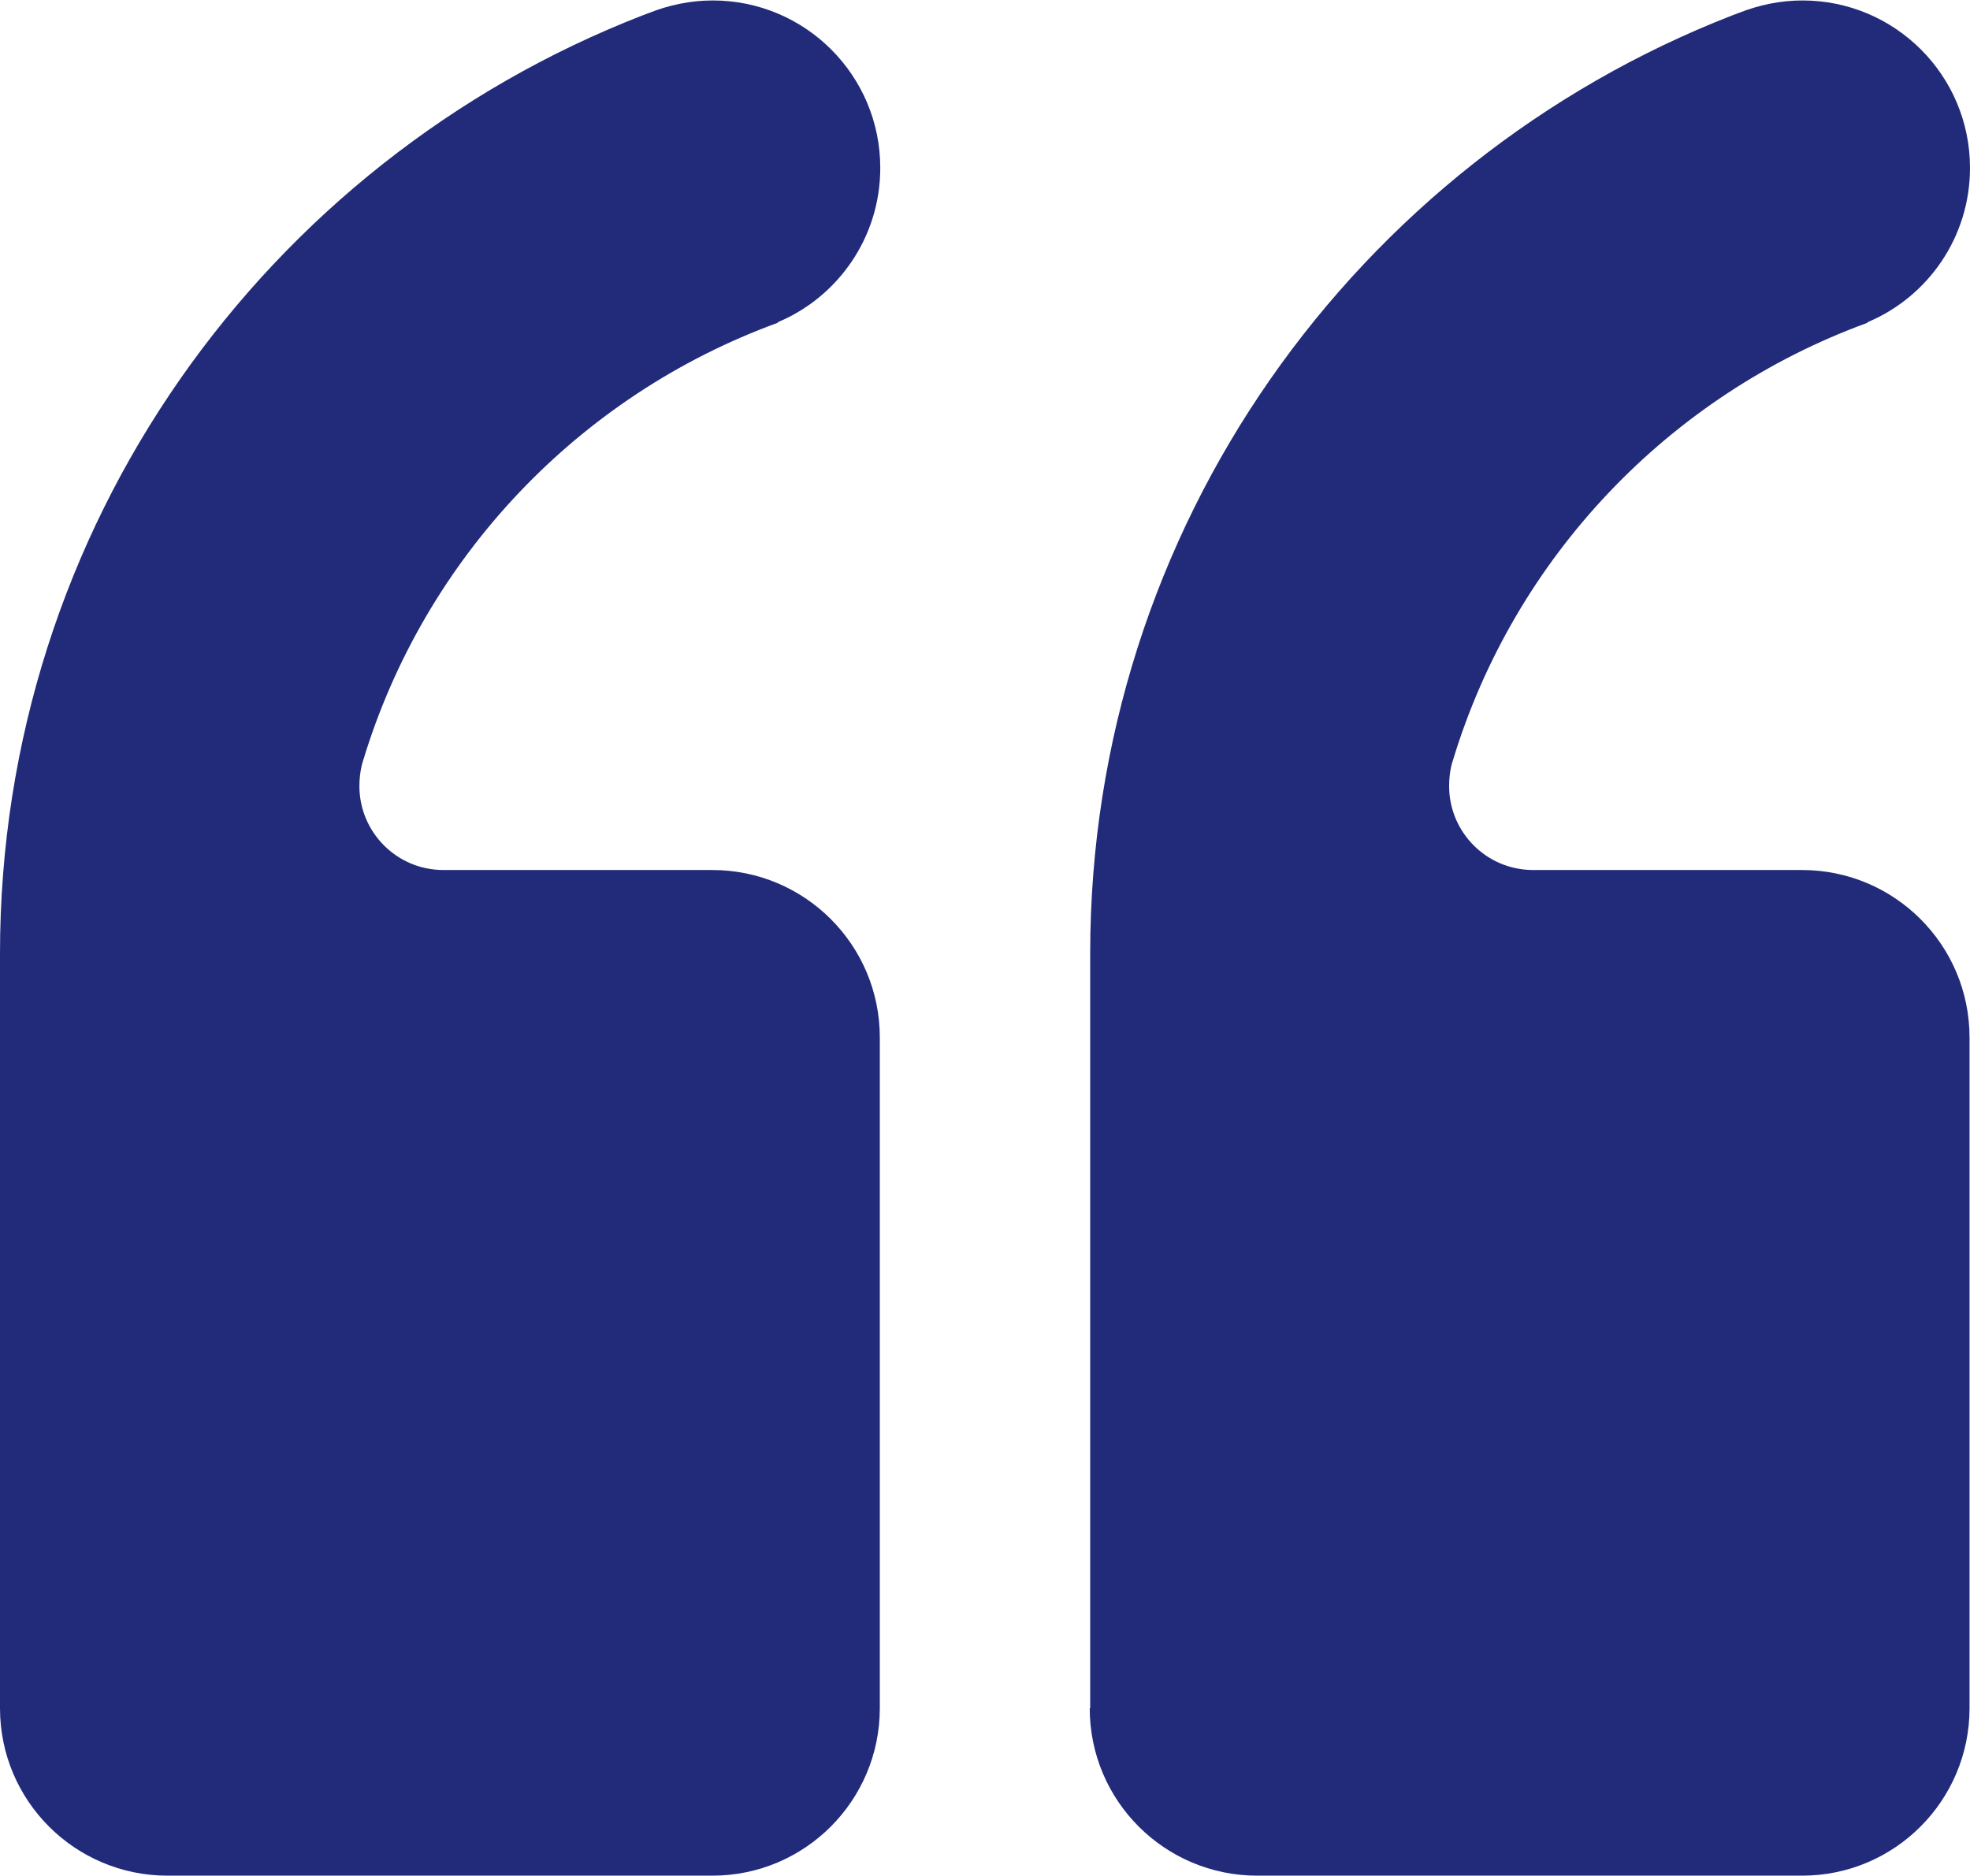
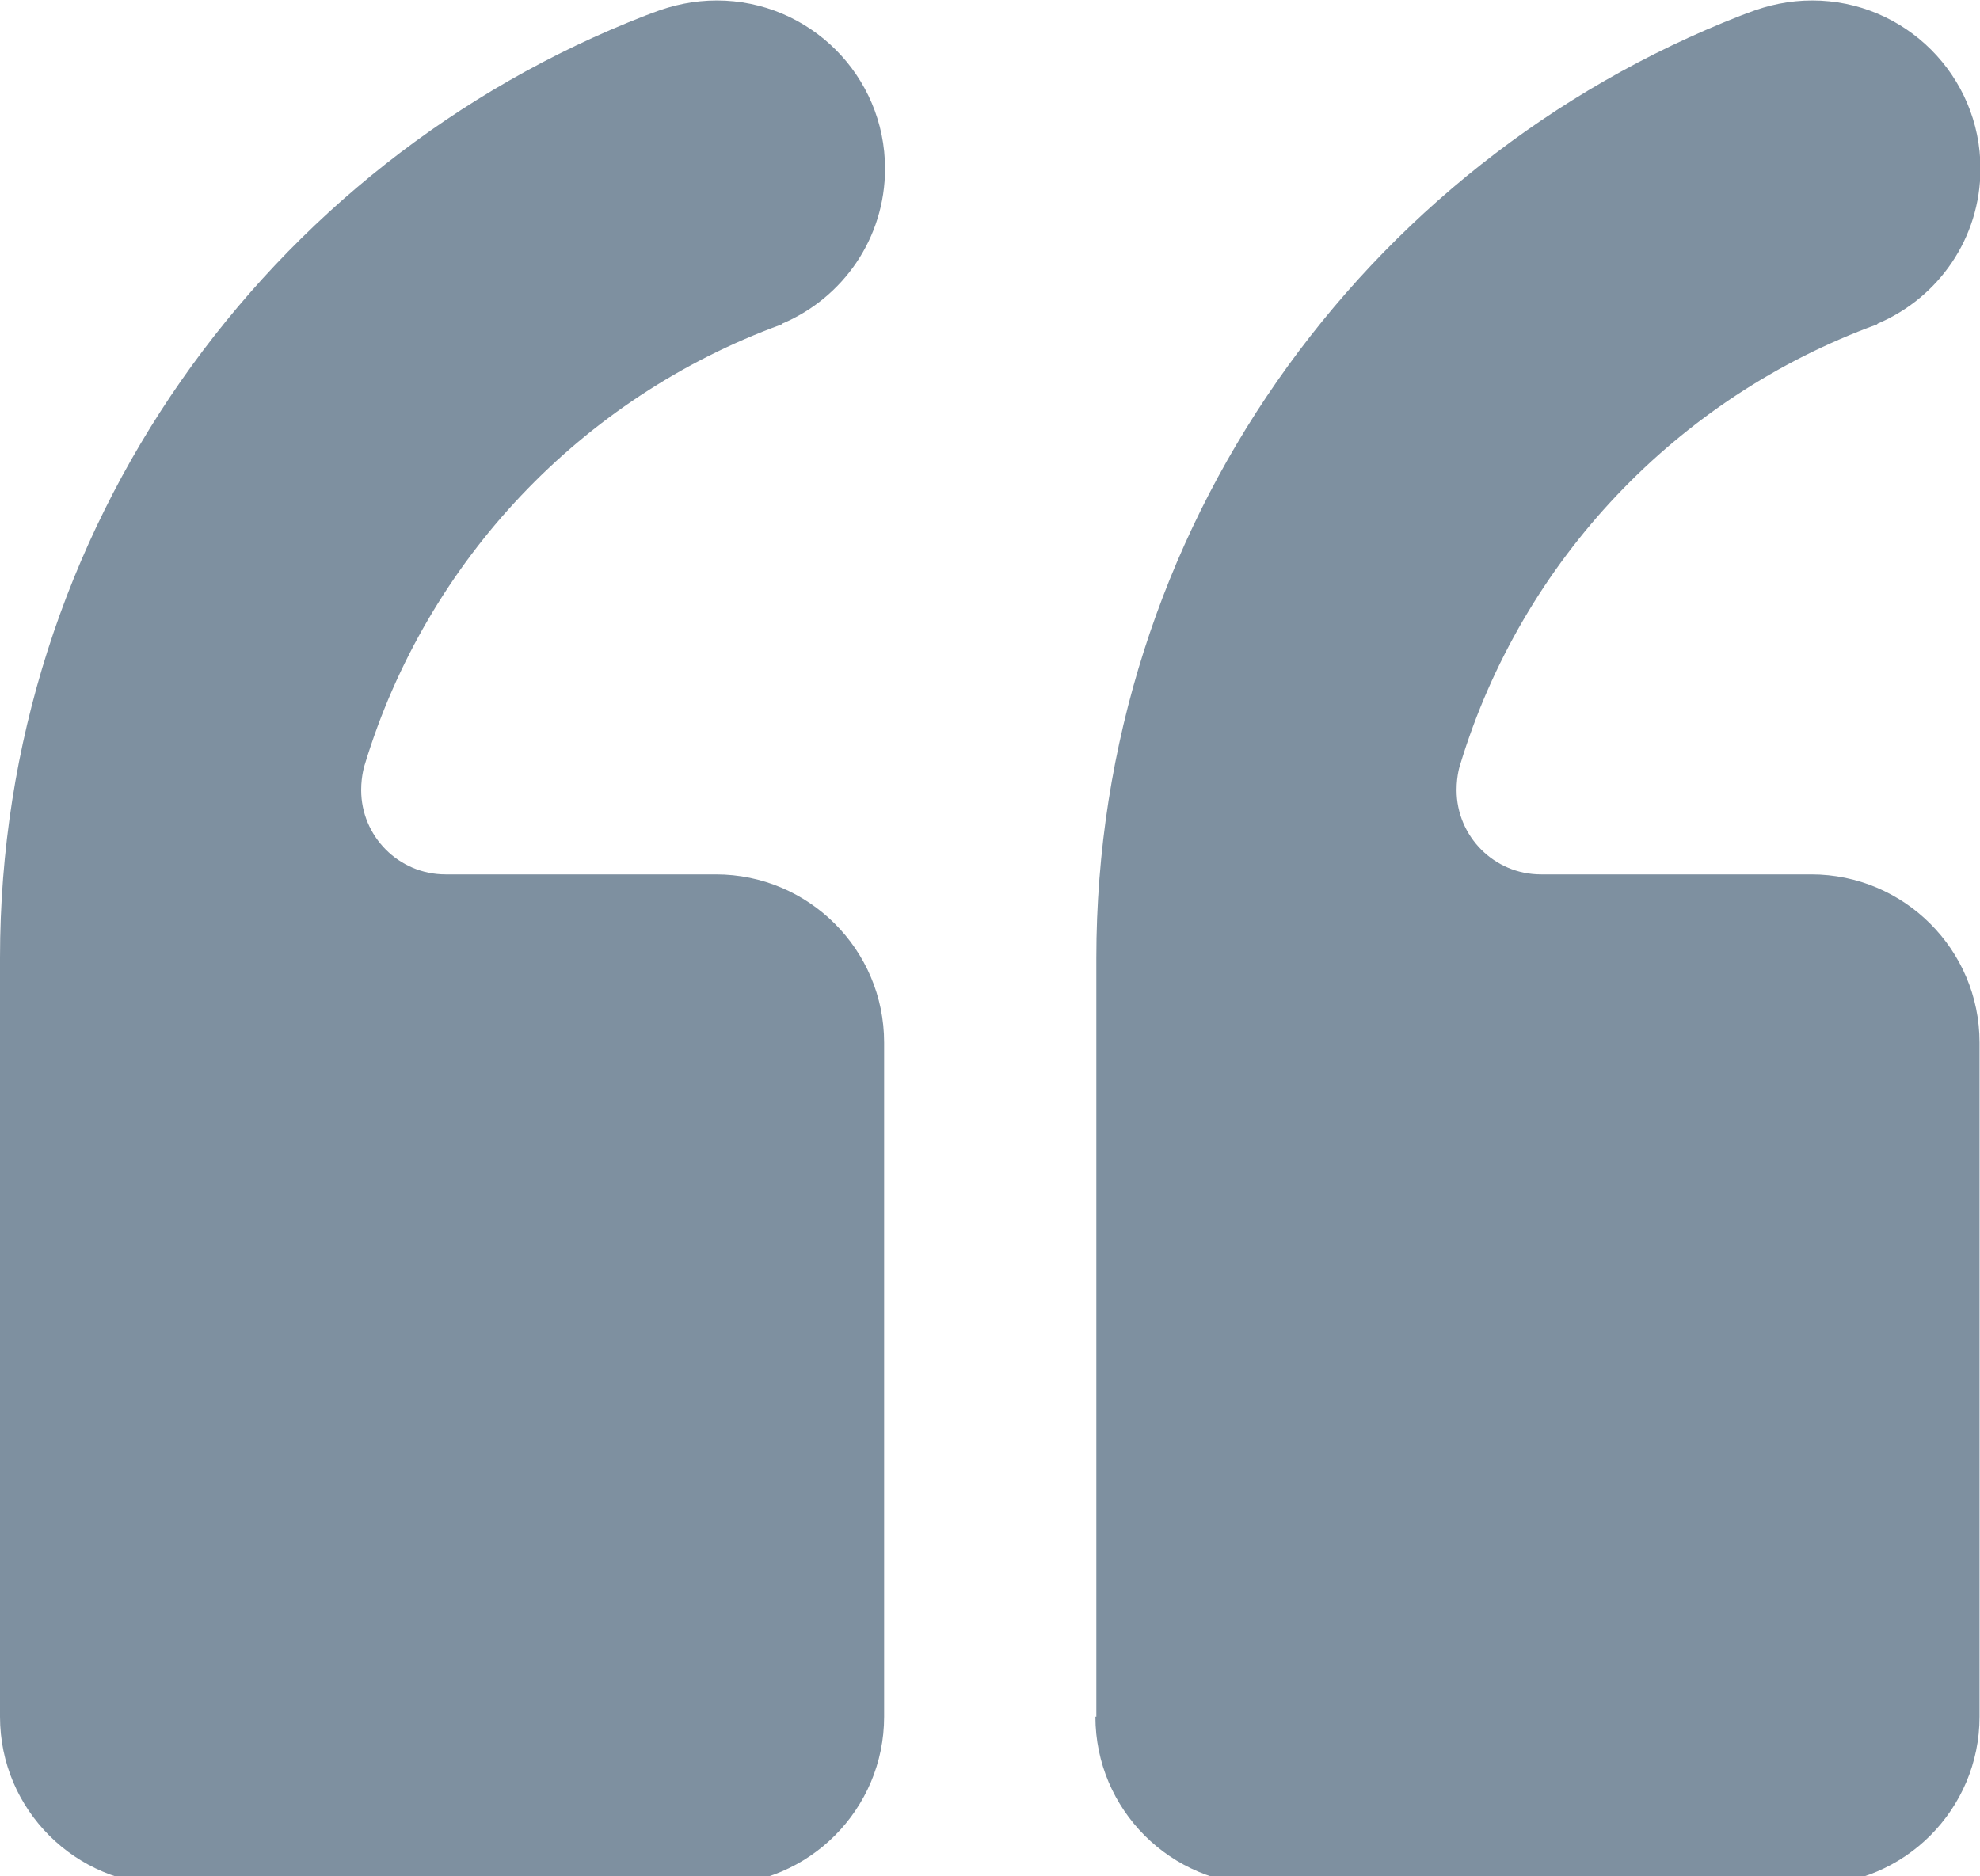
- <svg xmlns="http://www.w3.org/2000/svg" version="1.1" id="Layer_1" x="0px" y="0px" viewBox="71 12.3 427 406.6" enable-background="new 71 12.3 427 406.6" xml:space="preserve">
-   <path fill="#212B7A" d="M71,382.6c0,20.1,16.3,36.3,36.3,36.3h118.1c20.1,0,36.3-16.3,36.3-36.3V237.2c0-20.1-16.3-36.3-36.3-36.3  h-58.3c-10.1,0-18.2-8.2-18.2-18.2c0-3.3,0.8-5.5,0.8-5.5c13.3-44,46.8-79.2,89.8-94.9l0.2-0.2c13-5.5,22.1-18.4,22.1-33.4  c0-20.1-16.3-36.3-36.3-36.3c-4.9,0-9.5,1-13.8,2.7l-1.6,0.6C128.7,47.4,71,126.4,71,219V382.6z M307.2,382.6  c0,20.1,16.3,36.3,36.3,36.3h118.1c20.1,0,36.3-16.3,36.3-36.3V237.2c0-20.1-16.3-36.3-36.3-36.3h-58.3c-10.1,0-18.2-8.2-18.2-18.2  c0-3.4,0.8-5.5,0.8-5.5c13.3-44,46.8-79.2,89.8-94.9l0.2-0.2c13-5.5,22.1-18.4,22.1-33.4c0-20.1-16.3-36.3-36.3-36.3  c-4.9,0-9.5,1-13.8,2.7l-1.6,0.6c-81.3,31.7-139,110.8-139,203.3V382.6z" />
+ <svg xmlns="http://www.w3.org/2000/svg" version="1.1" id="Layer_1" x="0px" y="0px" viewBox="71 22.7 432 409.3" enable-background="new 71 22.7 432 409.3" xml:space="preserve">
+   <path fill="#7E90A0" d="M71,397.3c0,20.3,16.5,36.7,36.7,36.7h119.5c20.3,0,36.7-16.5,36.7-36.7V250.2c0-20.3-16.5-36.7-36.7-36.7  h-59c-10.2,0-18.4-8.3-18.4-18.4c0-3.3,0.8-5.6,0.8-5.6c13.5-44.5,47.3-80.1,90.9-96l0.2-0.2c13.2-5.6,22.4-18.6,22.4-33.8  c0-20.3-16.5-36.7-36.7-36.7c-5,0-9.6,1-14,2.7l-1.6,0.6C129.4,58.1,71,138.1,71,231.7V397.3z M310,397.3  c0,20.3,16.5,36.7,36.7,36.7h119.5c20.3,0,36.7-16.5,36.7-36.7V250.2c0-20.3-16.5-36.7-36.7-36.7h-59c-10.2,0-18.4-8.3-18.4-18.4  c0-3.4,0.8-5.6,0.8-5.6c13.5-44.5,47.3-80.1,90.9-96l0.2-0.2c13.2-5.6,22.4-18.6,22.4-33.8c0-20.3-16.5-36.7-36.7-36.7  c-5,0-9.6,1-14,2.7l-1.6,0.6c-82.3,32.1-140.6,112.1-140.6,205.7v165.5H310z" />
</svg>
